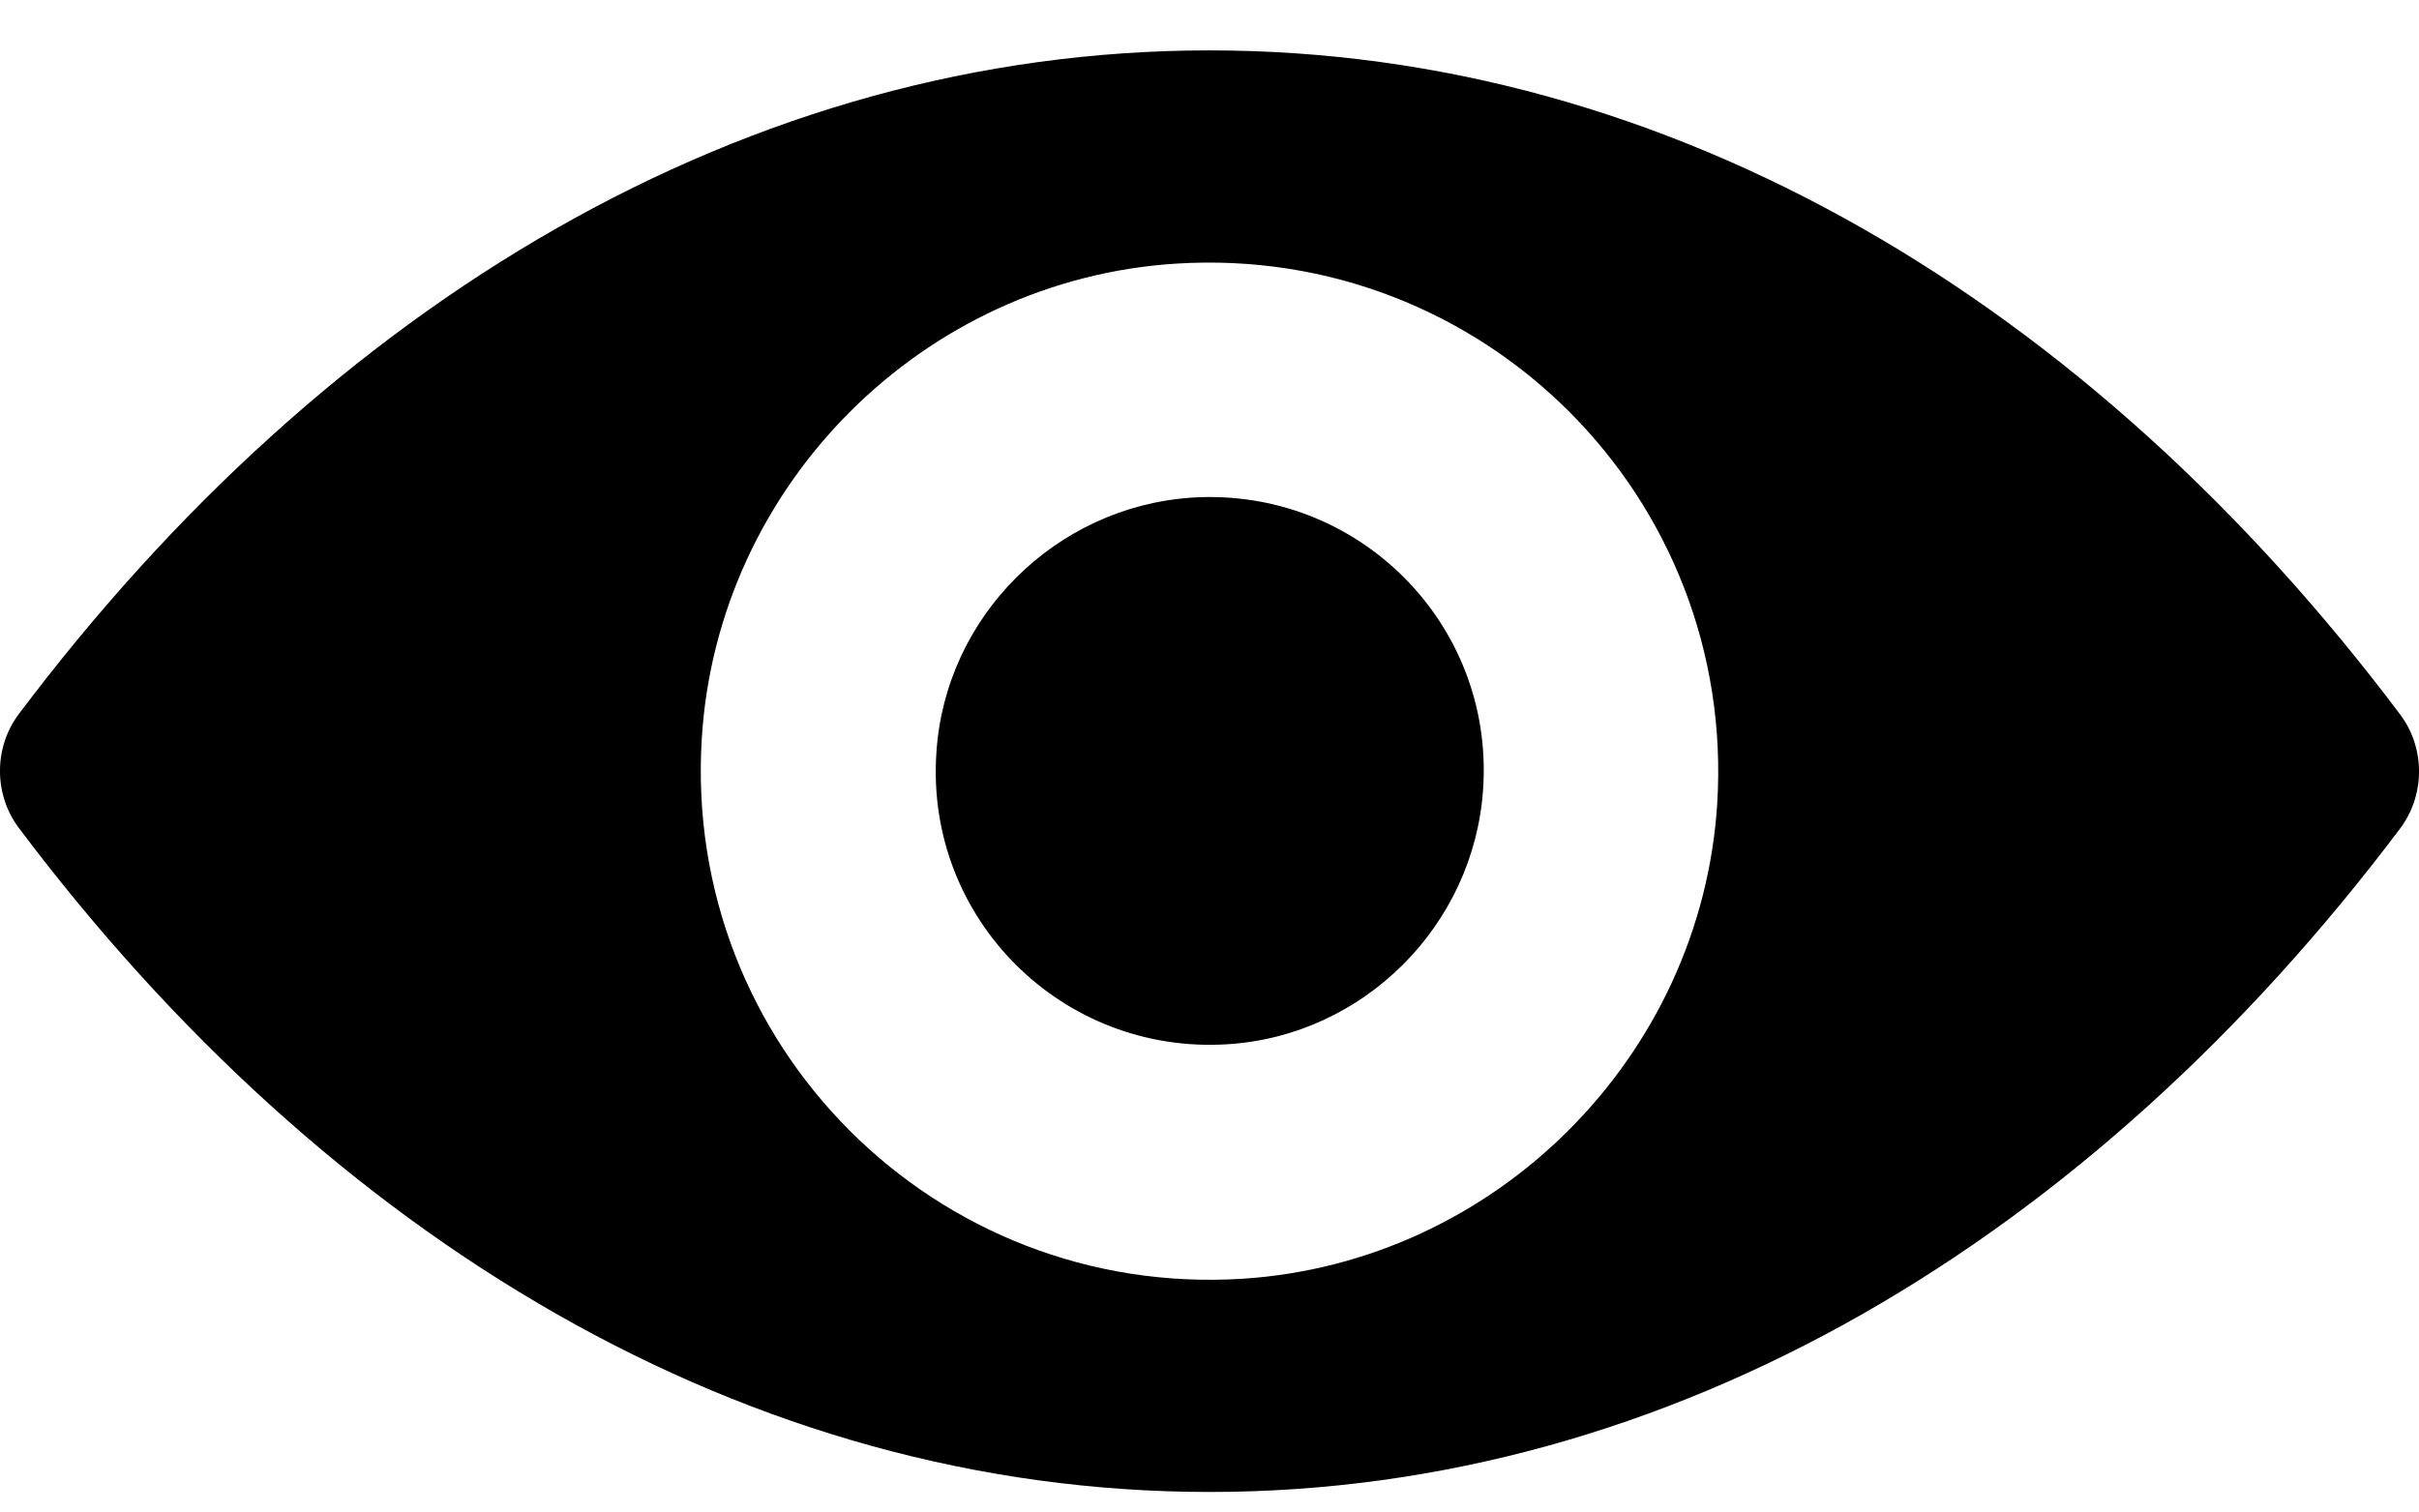
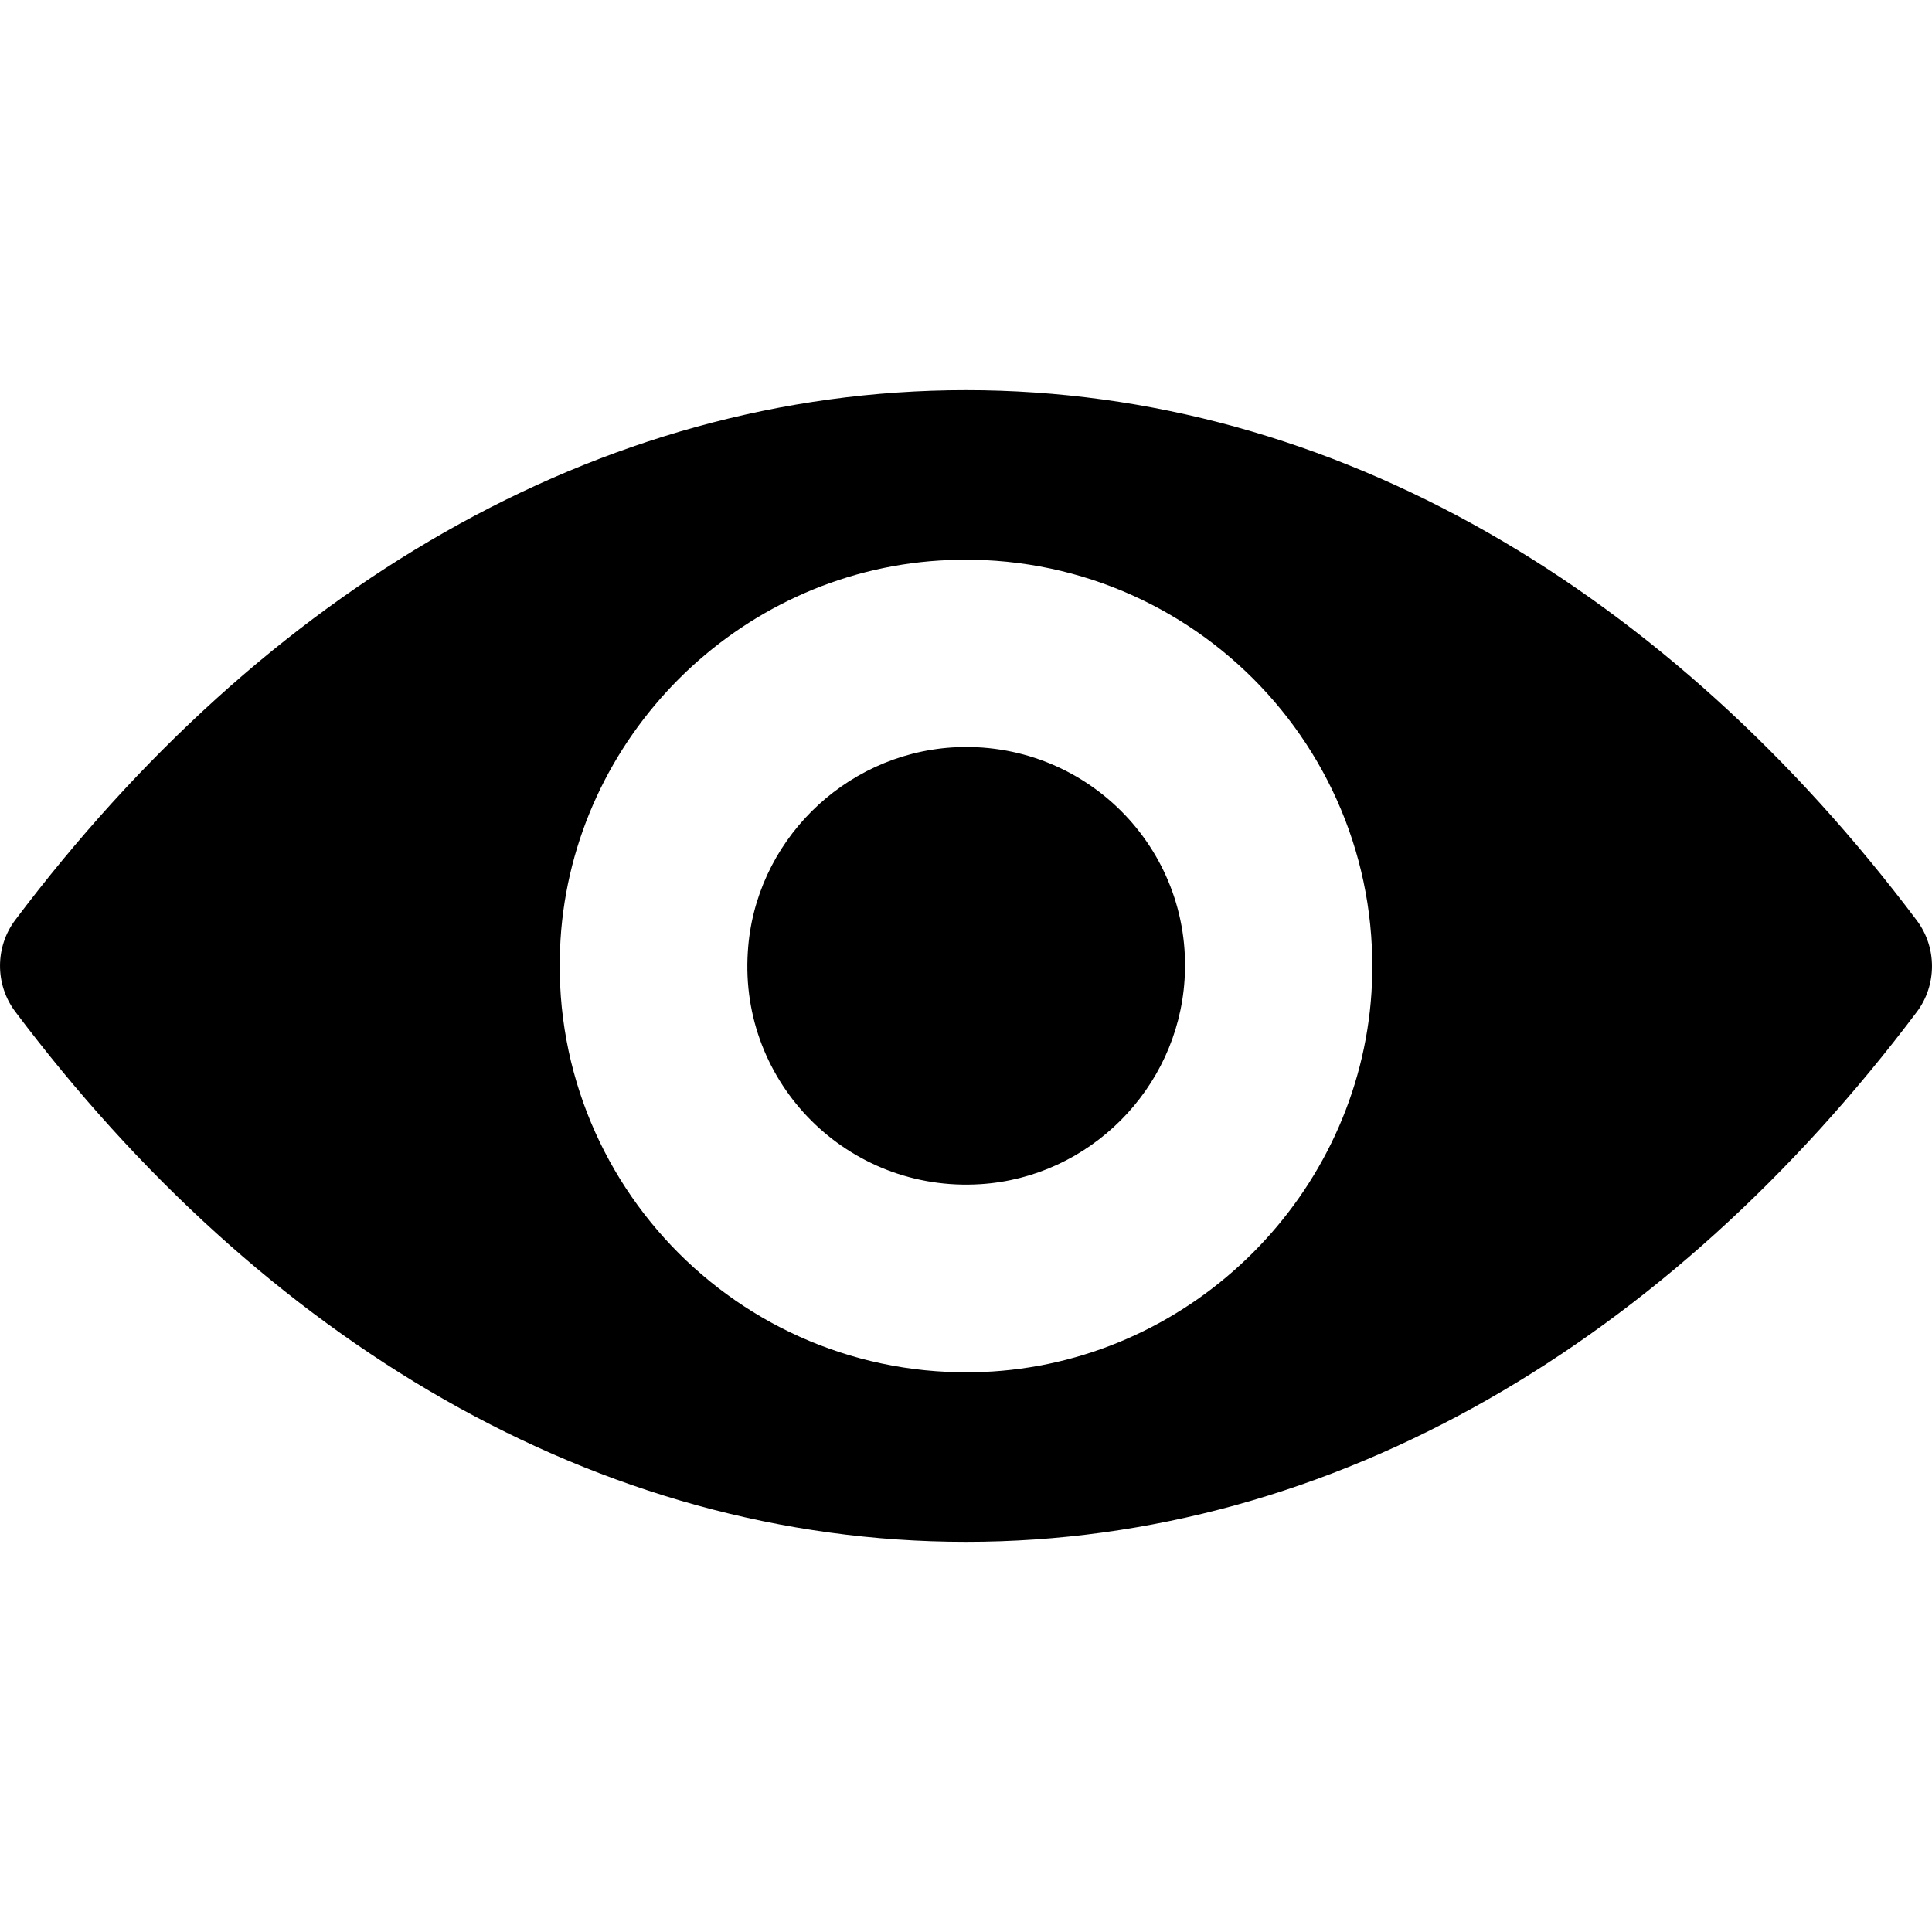
- <svg xmlns="http://www.w3.org/2000/svg" width="24" height="15" viewBox="0 0 24 15">
-   <path d="M12 0.5C7.415 0.5 3.256 3.009 0.188 7.084C-0.063 7.417 -0.063 7.884 0.188 8.218C3.256 12.297 7.415 14.806 12 14.806C16.585 14.806 20.744 12.297 23.812 8.223C24.063 7.889 24.063 7.422 23.812 7.089C20.744 3.009 16.585 0.5 12 0.5ZM12.329 12.69C9.285 12.882 6.771 10.373 6.963 7.324C7.12 4.811 9.157 2.773 11.671 2.616C14.715 2.425 17.229 4.933 17.037 7.982C16.875 10.491 14.838 12.528 12.329 12.69ZM12.177 10.363C10.537 10.466 9.182 9.116 9.29 7.476C9.373 6.121 10.473 5.027 11.828 4.938C13.468 4.835 14.823 6.185 14.715 7.825C14.627 9.185 13.527 10.28 12.177 10.363Z" />
+ <svg xmlns="http://www.w3.org/2000/svg" width="40" height="40" viewBox="0 0 40 40">
+   <path d="M20 8.078C12.358 8.078 5.427 12.259 0.313 19.051C-0.104 19.607 -0.104 20.385 0.313 20.941C5.427 27.741 12.358 31.922 20 31.922C27.642 31.922 34.573 27.741 39.687 20.949C40.104 20.393 40.104 19.615 39.687 19.059C34.573 12.259 27.642 8.078 20 8.078ZM20.548 28.395C15.475 28.714 11.286 24.533 11.605 19.452C11.867 15.262 15.262 11.867 19.452 11.605C24.525 11.286 28.714 15.467 28.395 20.548C28.125 24.729 24.73 28.125 20.548 28.395ZM20.295 24.517C17.562 24.689 15.303 22.438 15.483 19.705C15.622 17.447 17.455 15.622 19.714 15.475C22.447 15.303 24.705 17.553 24.525 20.286C24.378 22.553 22.545 24.378 20.295 24.517Z" />
</svg>
